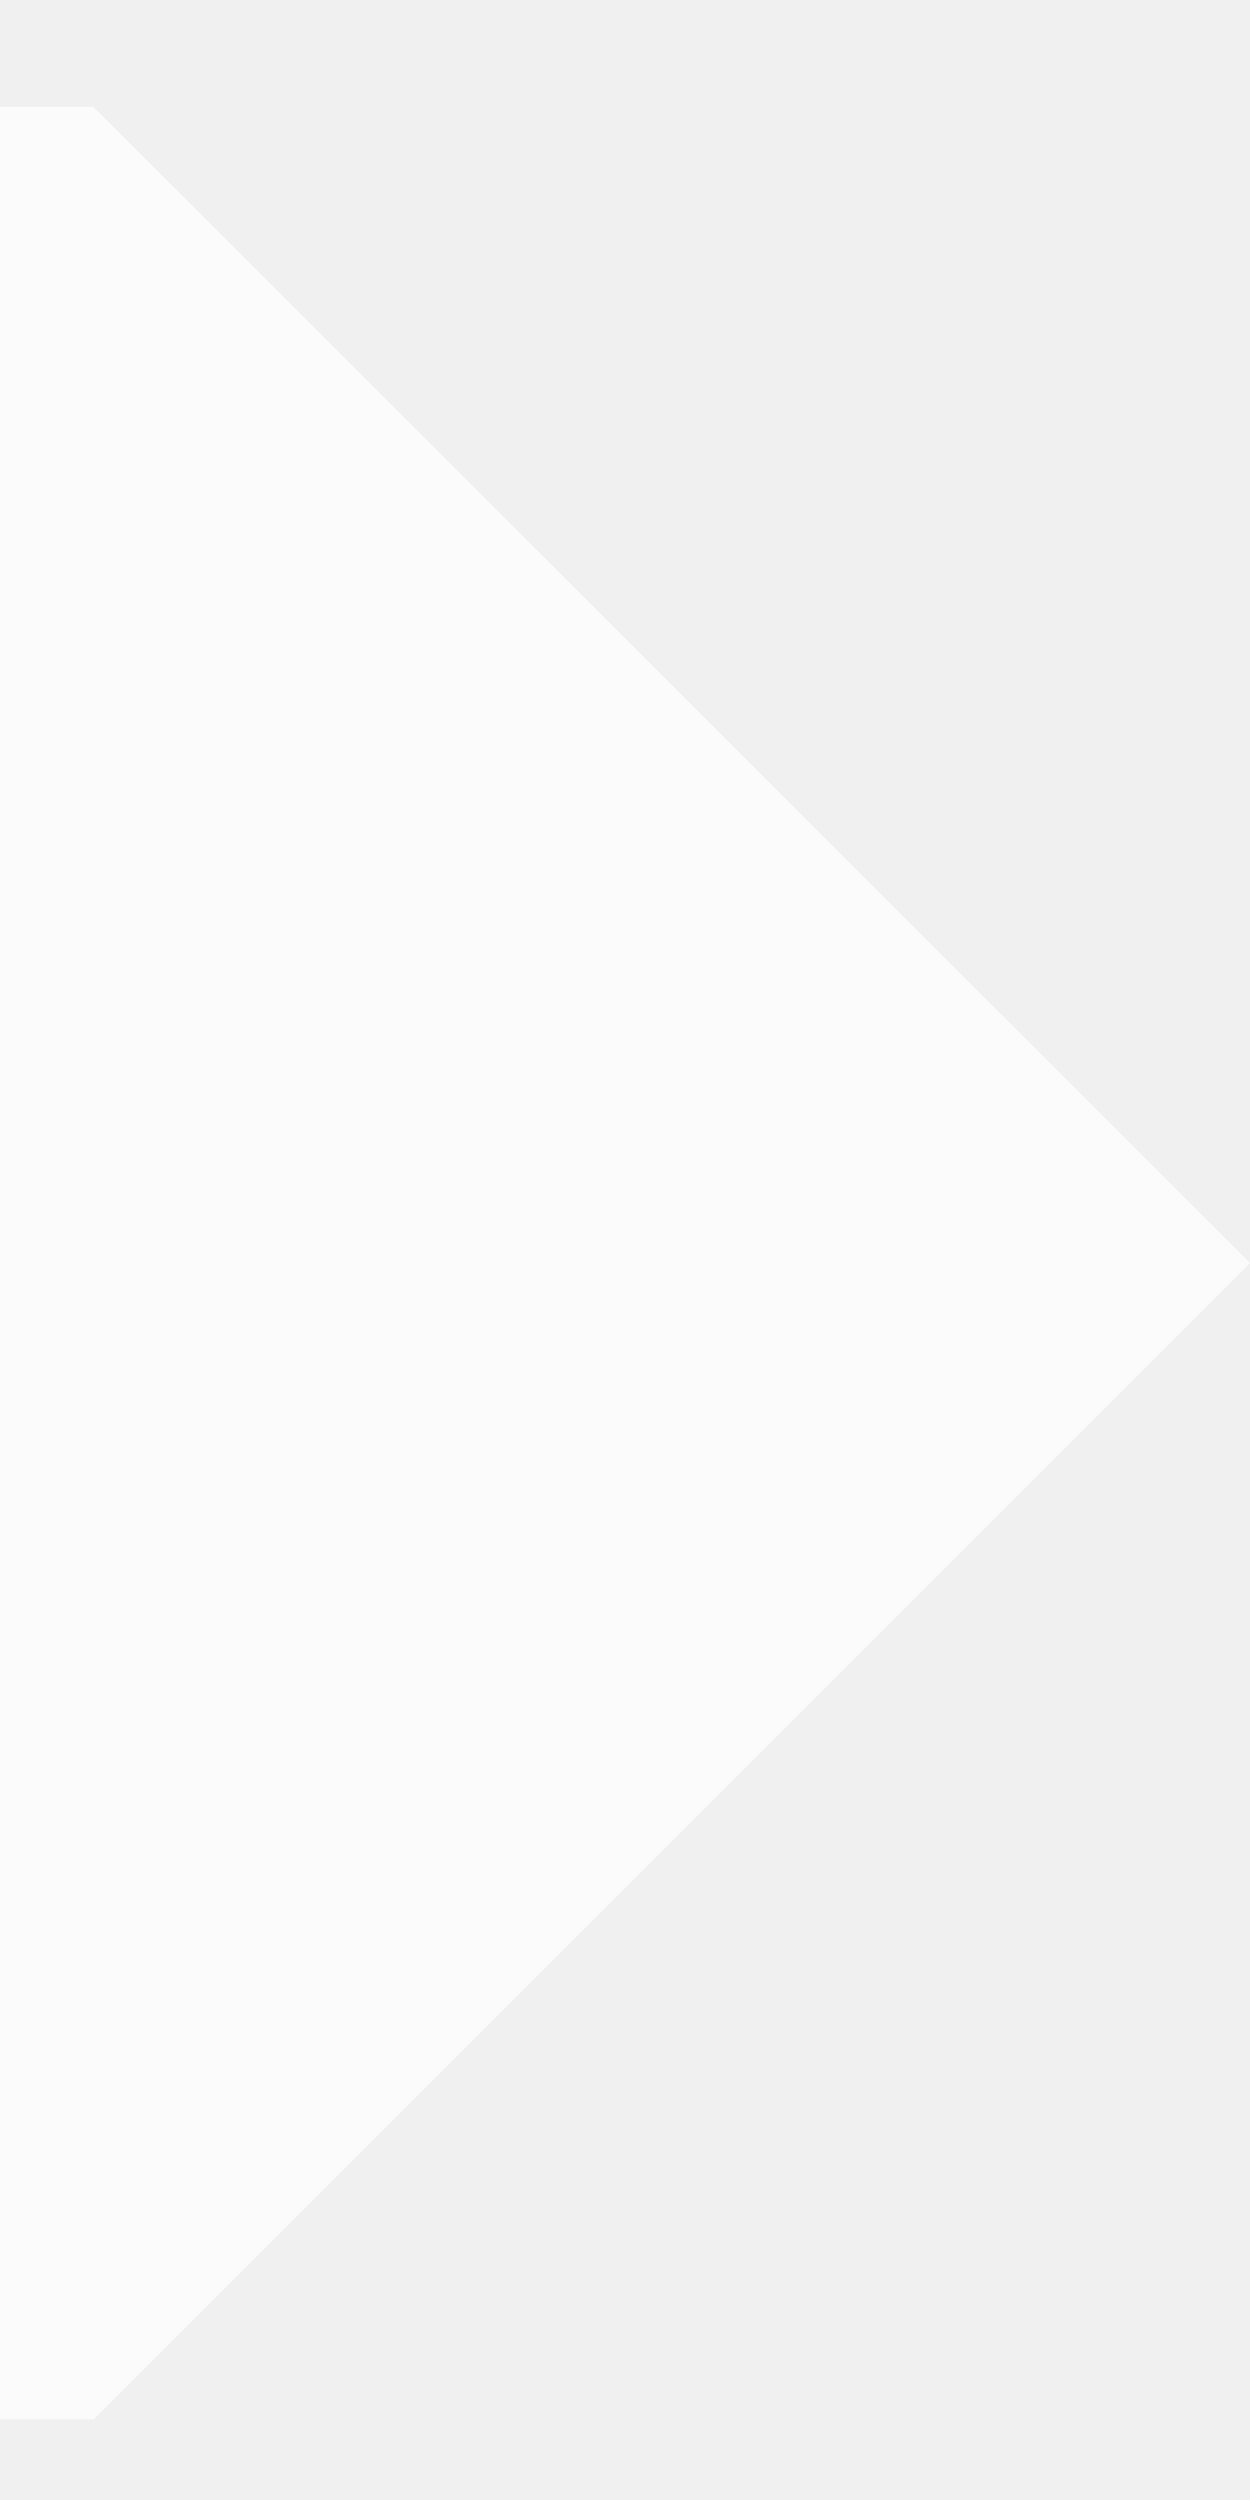
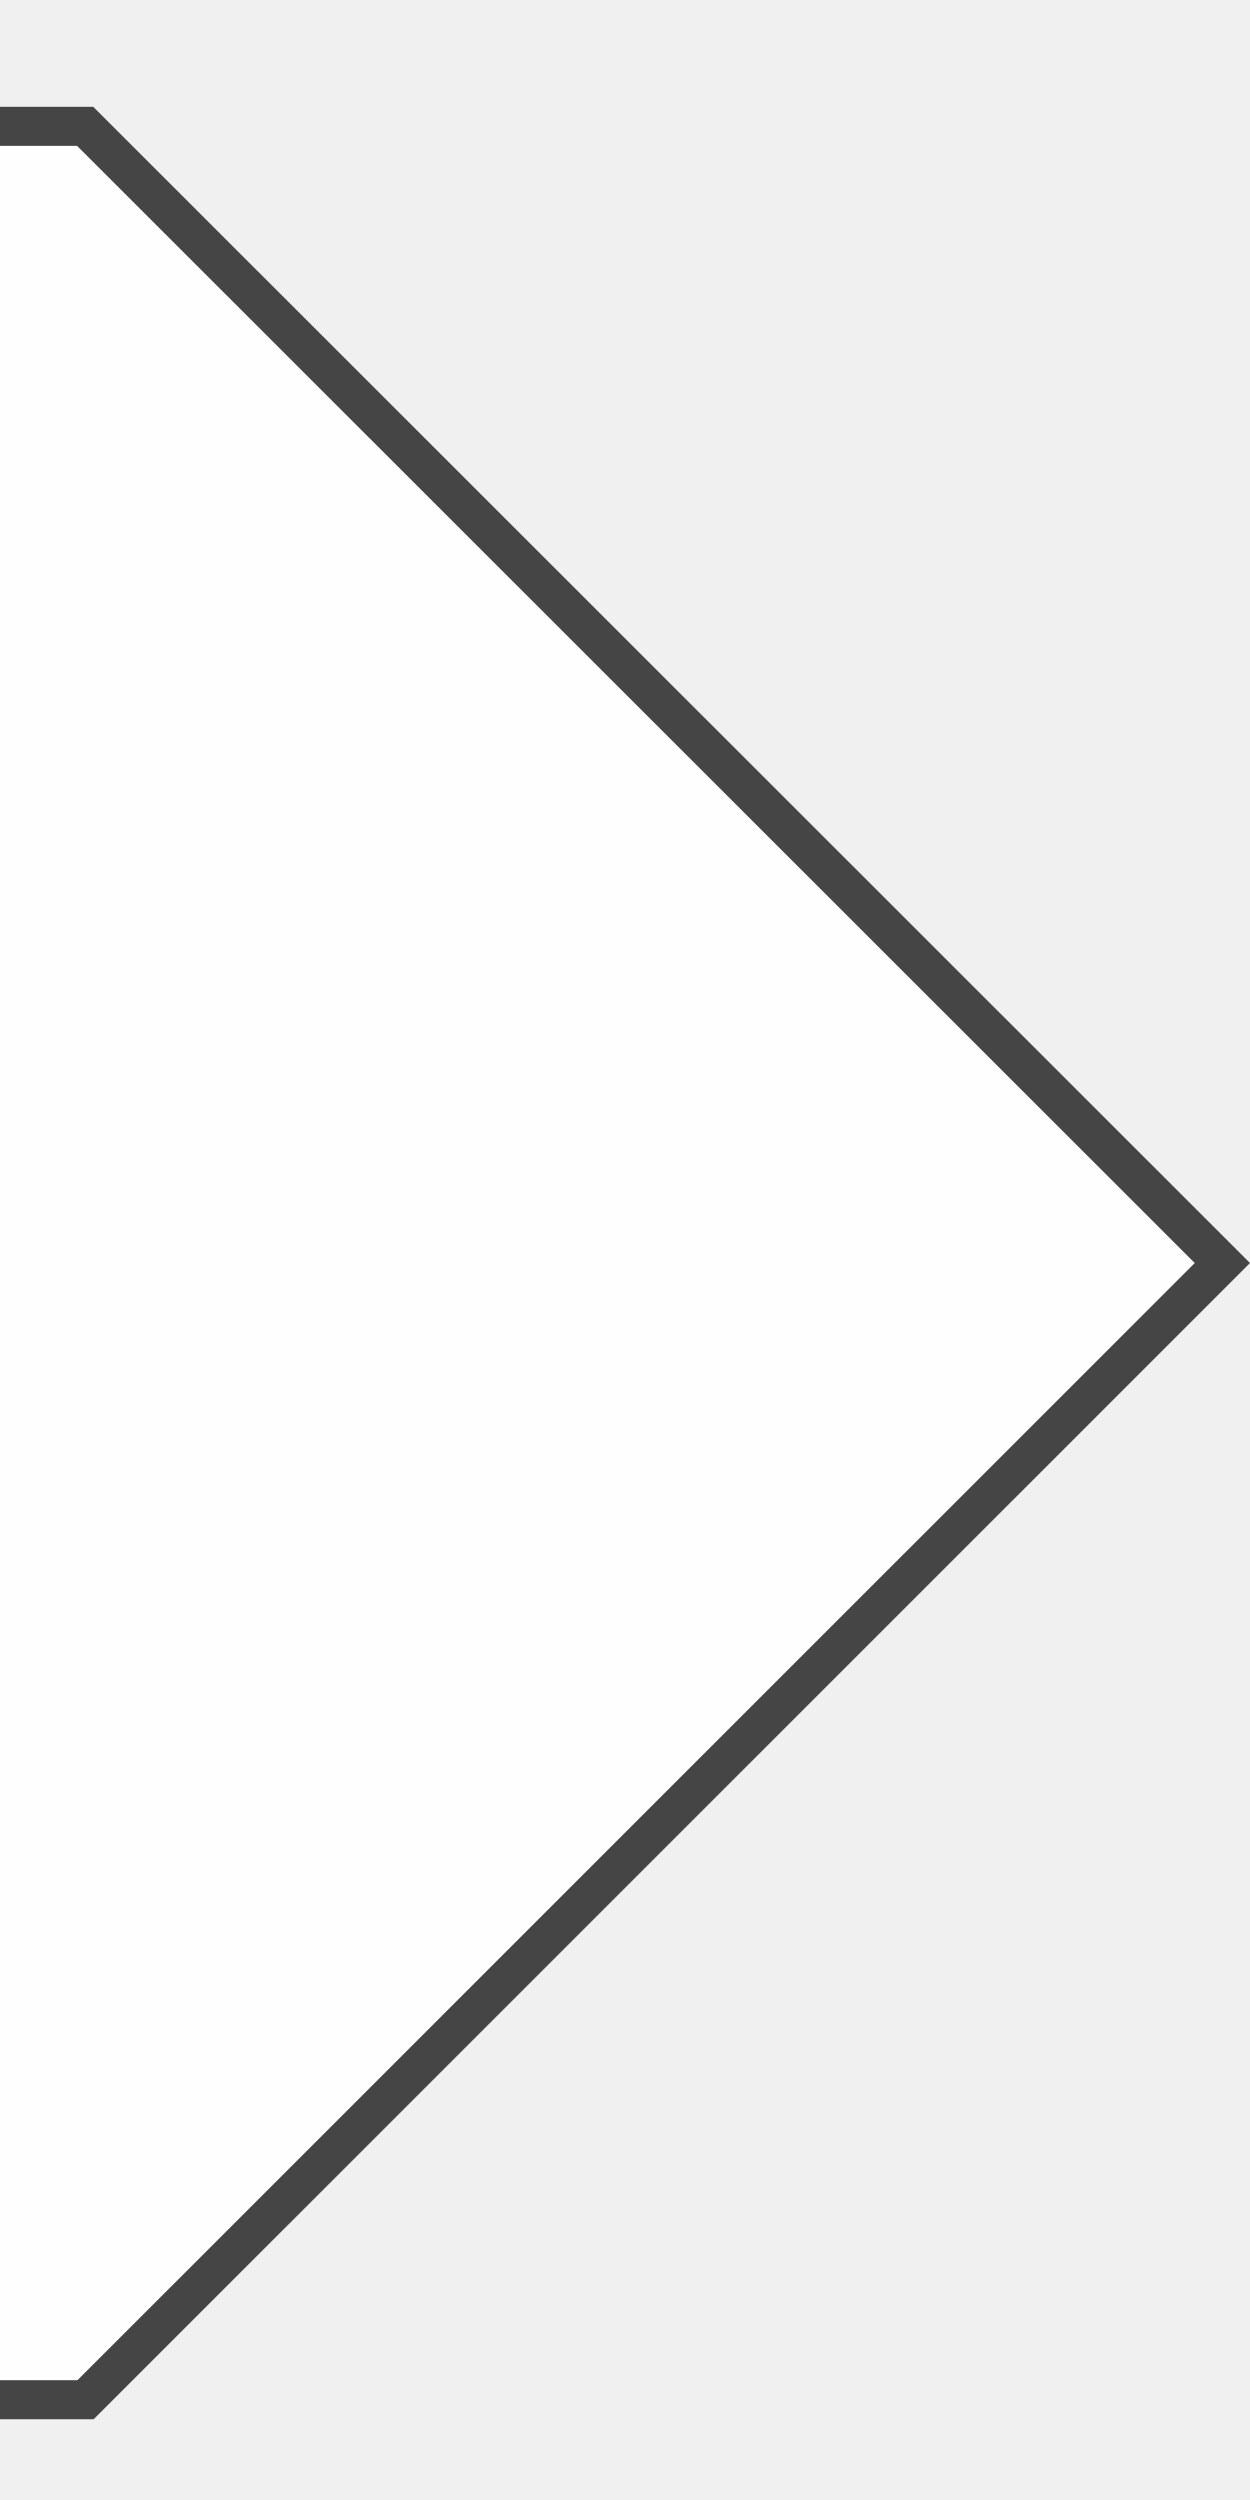
<svg xmlns="http://www.w3.org/2000/svg" width="100%" height="100%" viewBox="0 0 24 48" version="1.1" xml:space="preserve" style="fill-rule:evenodd;clip-rule:evenodd;stroke-linejoin:round;stroke-miterlimit:1.414;">
-   <g id="rect4138.-5.-7.-5" transform="matrix(1,0,0,1,0,-1004.36)">
-     <path d="M-93.157,1028.61L-70.955,1050.81C-69.464,1050.81 -68.166,1050.81 -66.673,1050.81C-44.294,1050.82 -21.621,1050.81 -2.484,1050.81C-0.991,1050.81 0.307,1050.81 1.798,1050.81L24,1028.61L1.79,1006.41L-2.484,1006.41L-66.673,1006.41L-70.947,1006.41L-93.149,1028.61L-93.157,1028.61Z" style="fill:white;fill-opacity:0.761;" />
+   <g id="rect4138.2e..-5.2e..-7.2e..-5" transform="matrix(1,0,0,1,0,-1004.36)">
+     <path d="M-93.157,1028.61L-70.955,1050.81C-69.464,1050.81 -68.166,1050.81 -66.673,1050.81C-44.294,1050.82 -21.621,1050.81 -2.484,1050.81C-0.991,1050.81 0.307,1050.81 1.798,1050.81L24,1028.61L1.79,1006.41L-2.484,1006.41L-66.673,1006.41L-70.947,1006.41L-93.149,1028.61L-93.157,1028.61Z" style="fill:white;fill-opacity:0.914;" />
+     <path d="M24,1028.61L1.798,1050.81L-2.484,1050.81L-17.44,1050.81L-33.363,1050.81L-41.575,1050.81L-49.893,1050.81L-58.275,1050.81L-66.673,1050.81L-70.955,1050.81L-93.157,1028.61L-93.149,1028.61L-70.947,1006.41L1.79,1006.41L24,1028.61ZM-70.636,1007.16L-92.092,1028.61L-70.644,1050.06L-66.673,1050.06L-58.274,1050.06L-49.893,1050.06L-41.575,1050.06L-33.363,1050.06L-17.44,1050.06L-2.484,1050.06L1.487,1050.06L22.939,1028.61L1.479,1007.16L-70.636,1007.16Z" style="fill:rgb(69,69,69);" />
  </g>
</svg>
